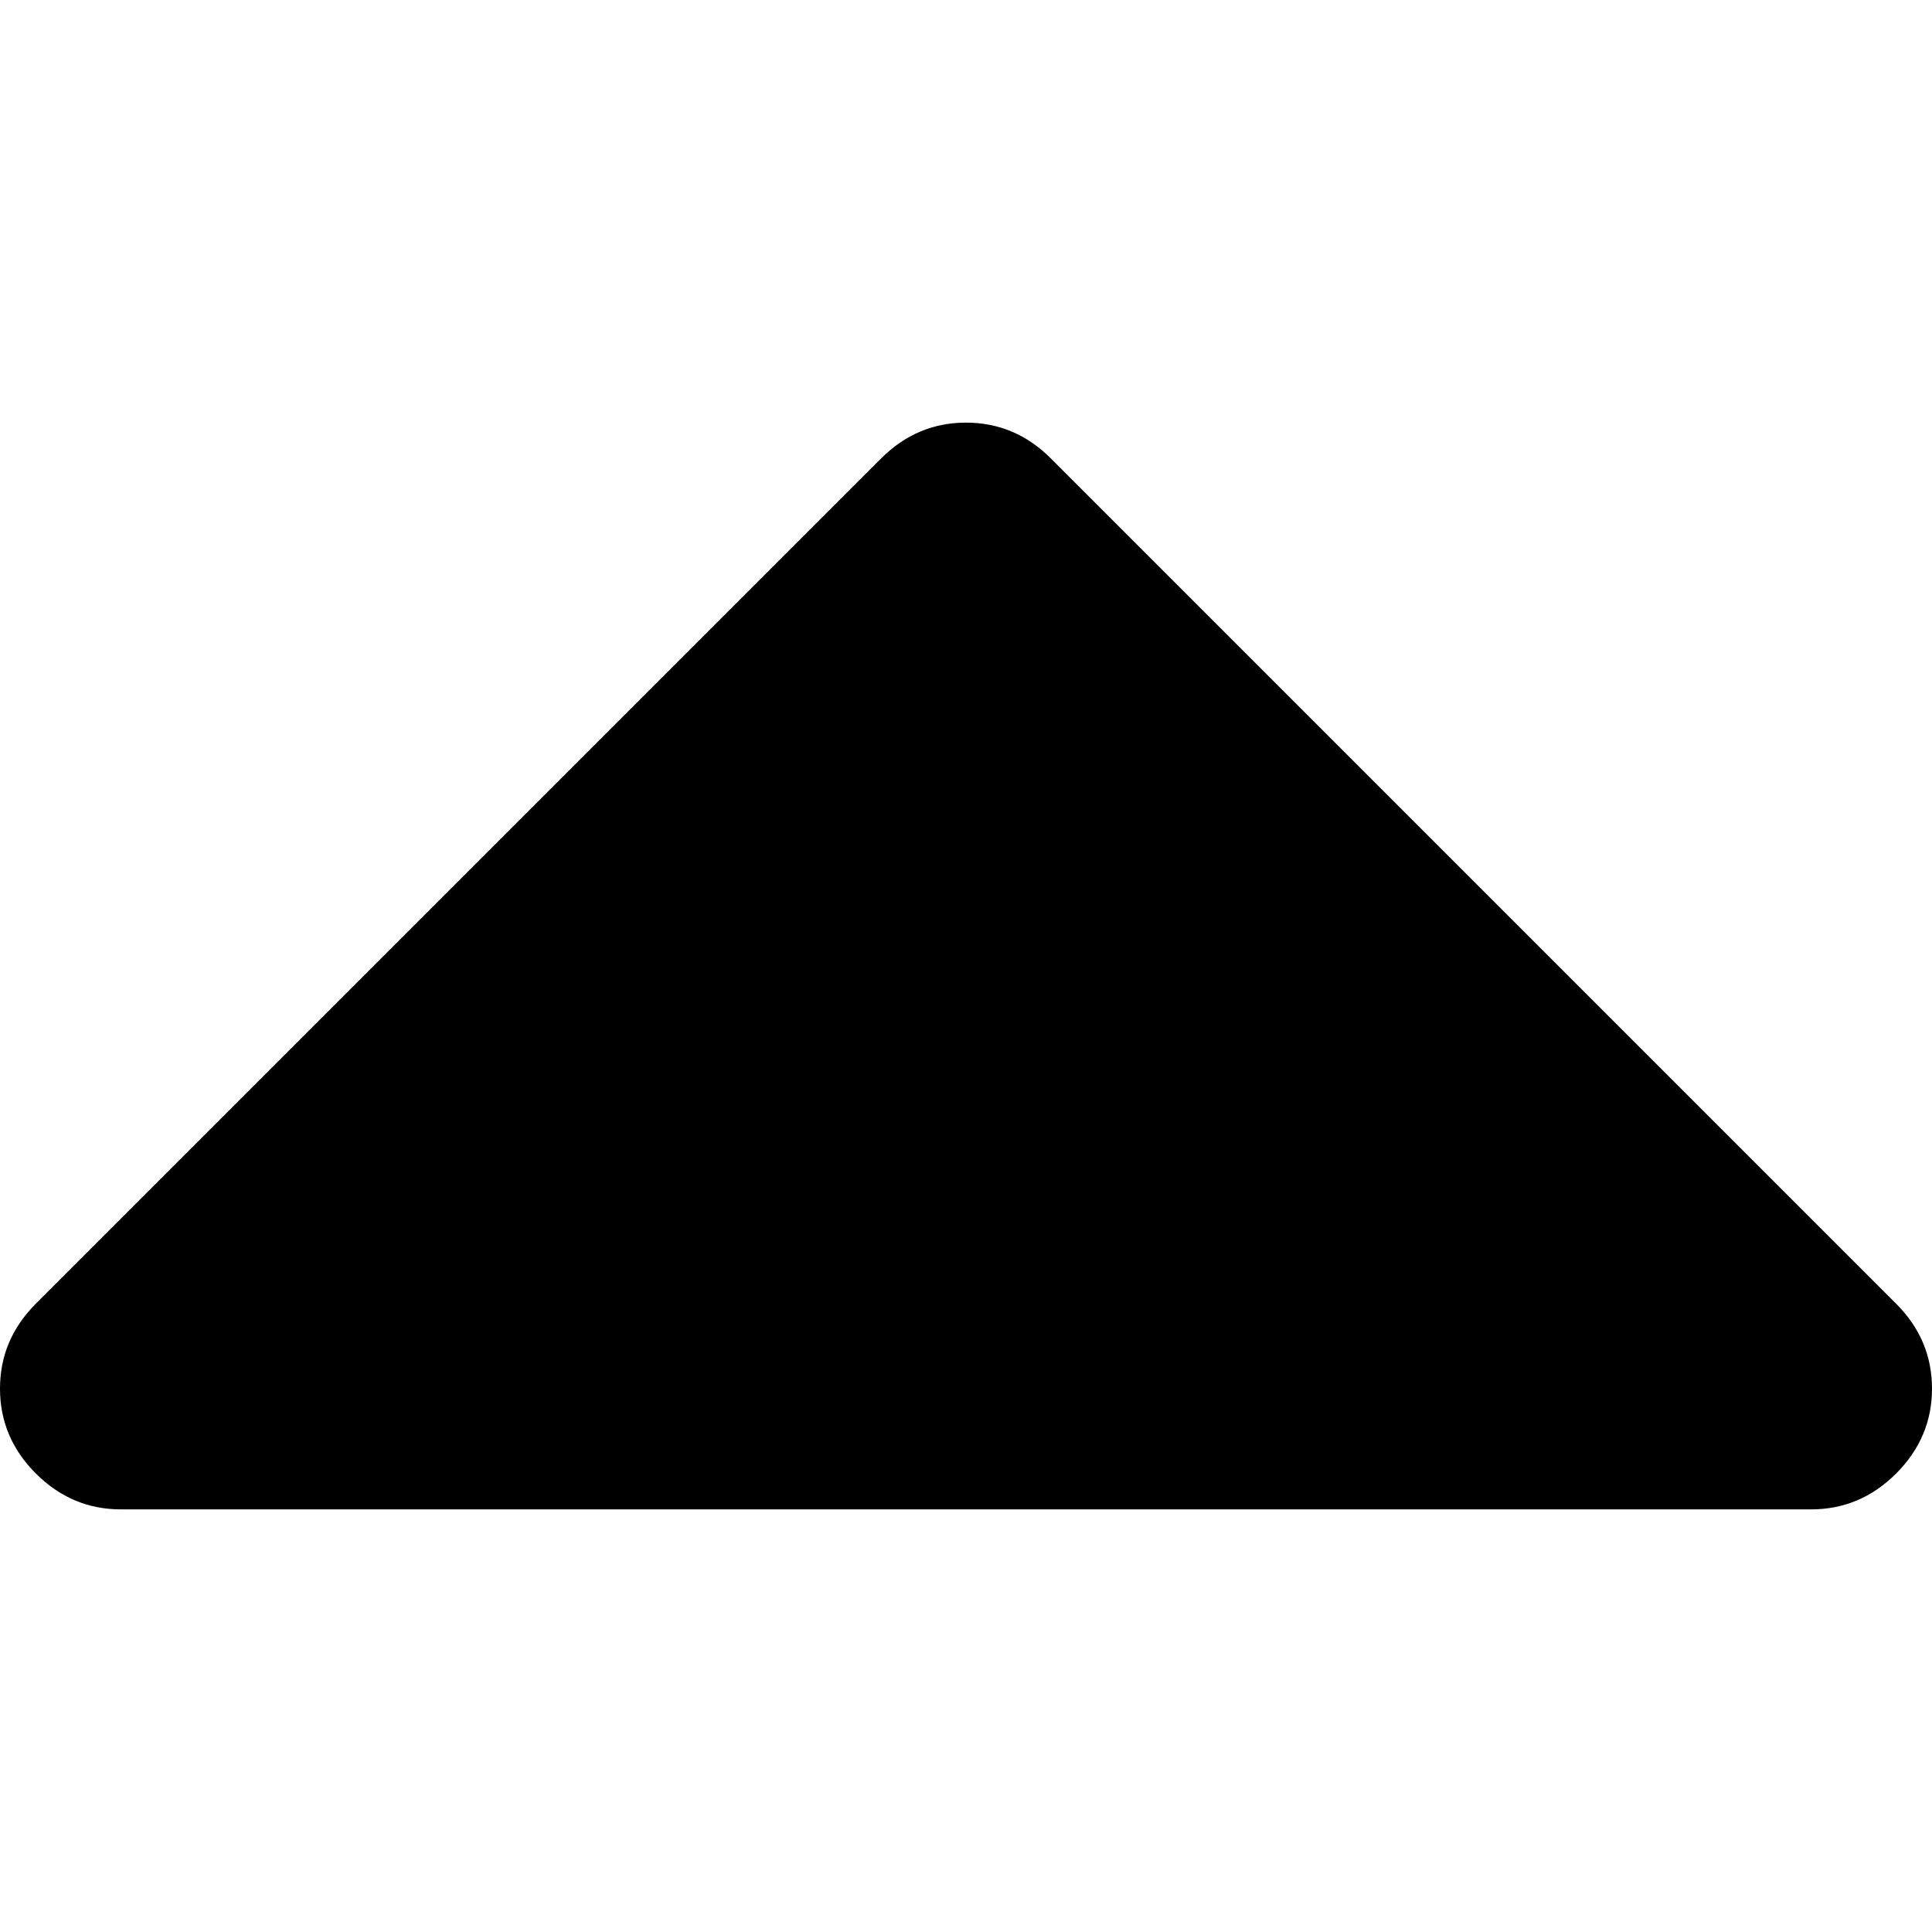
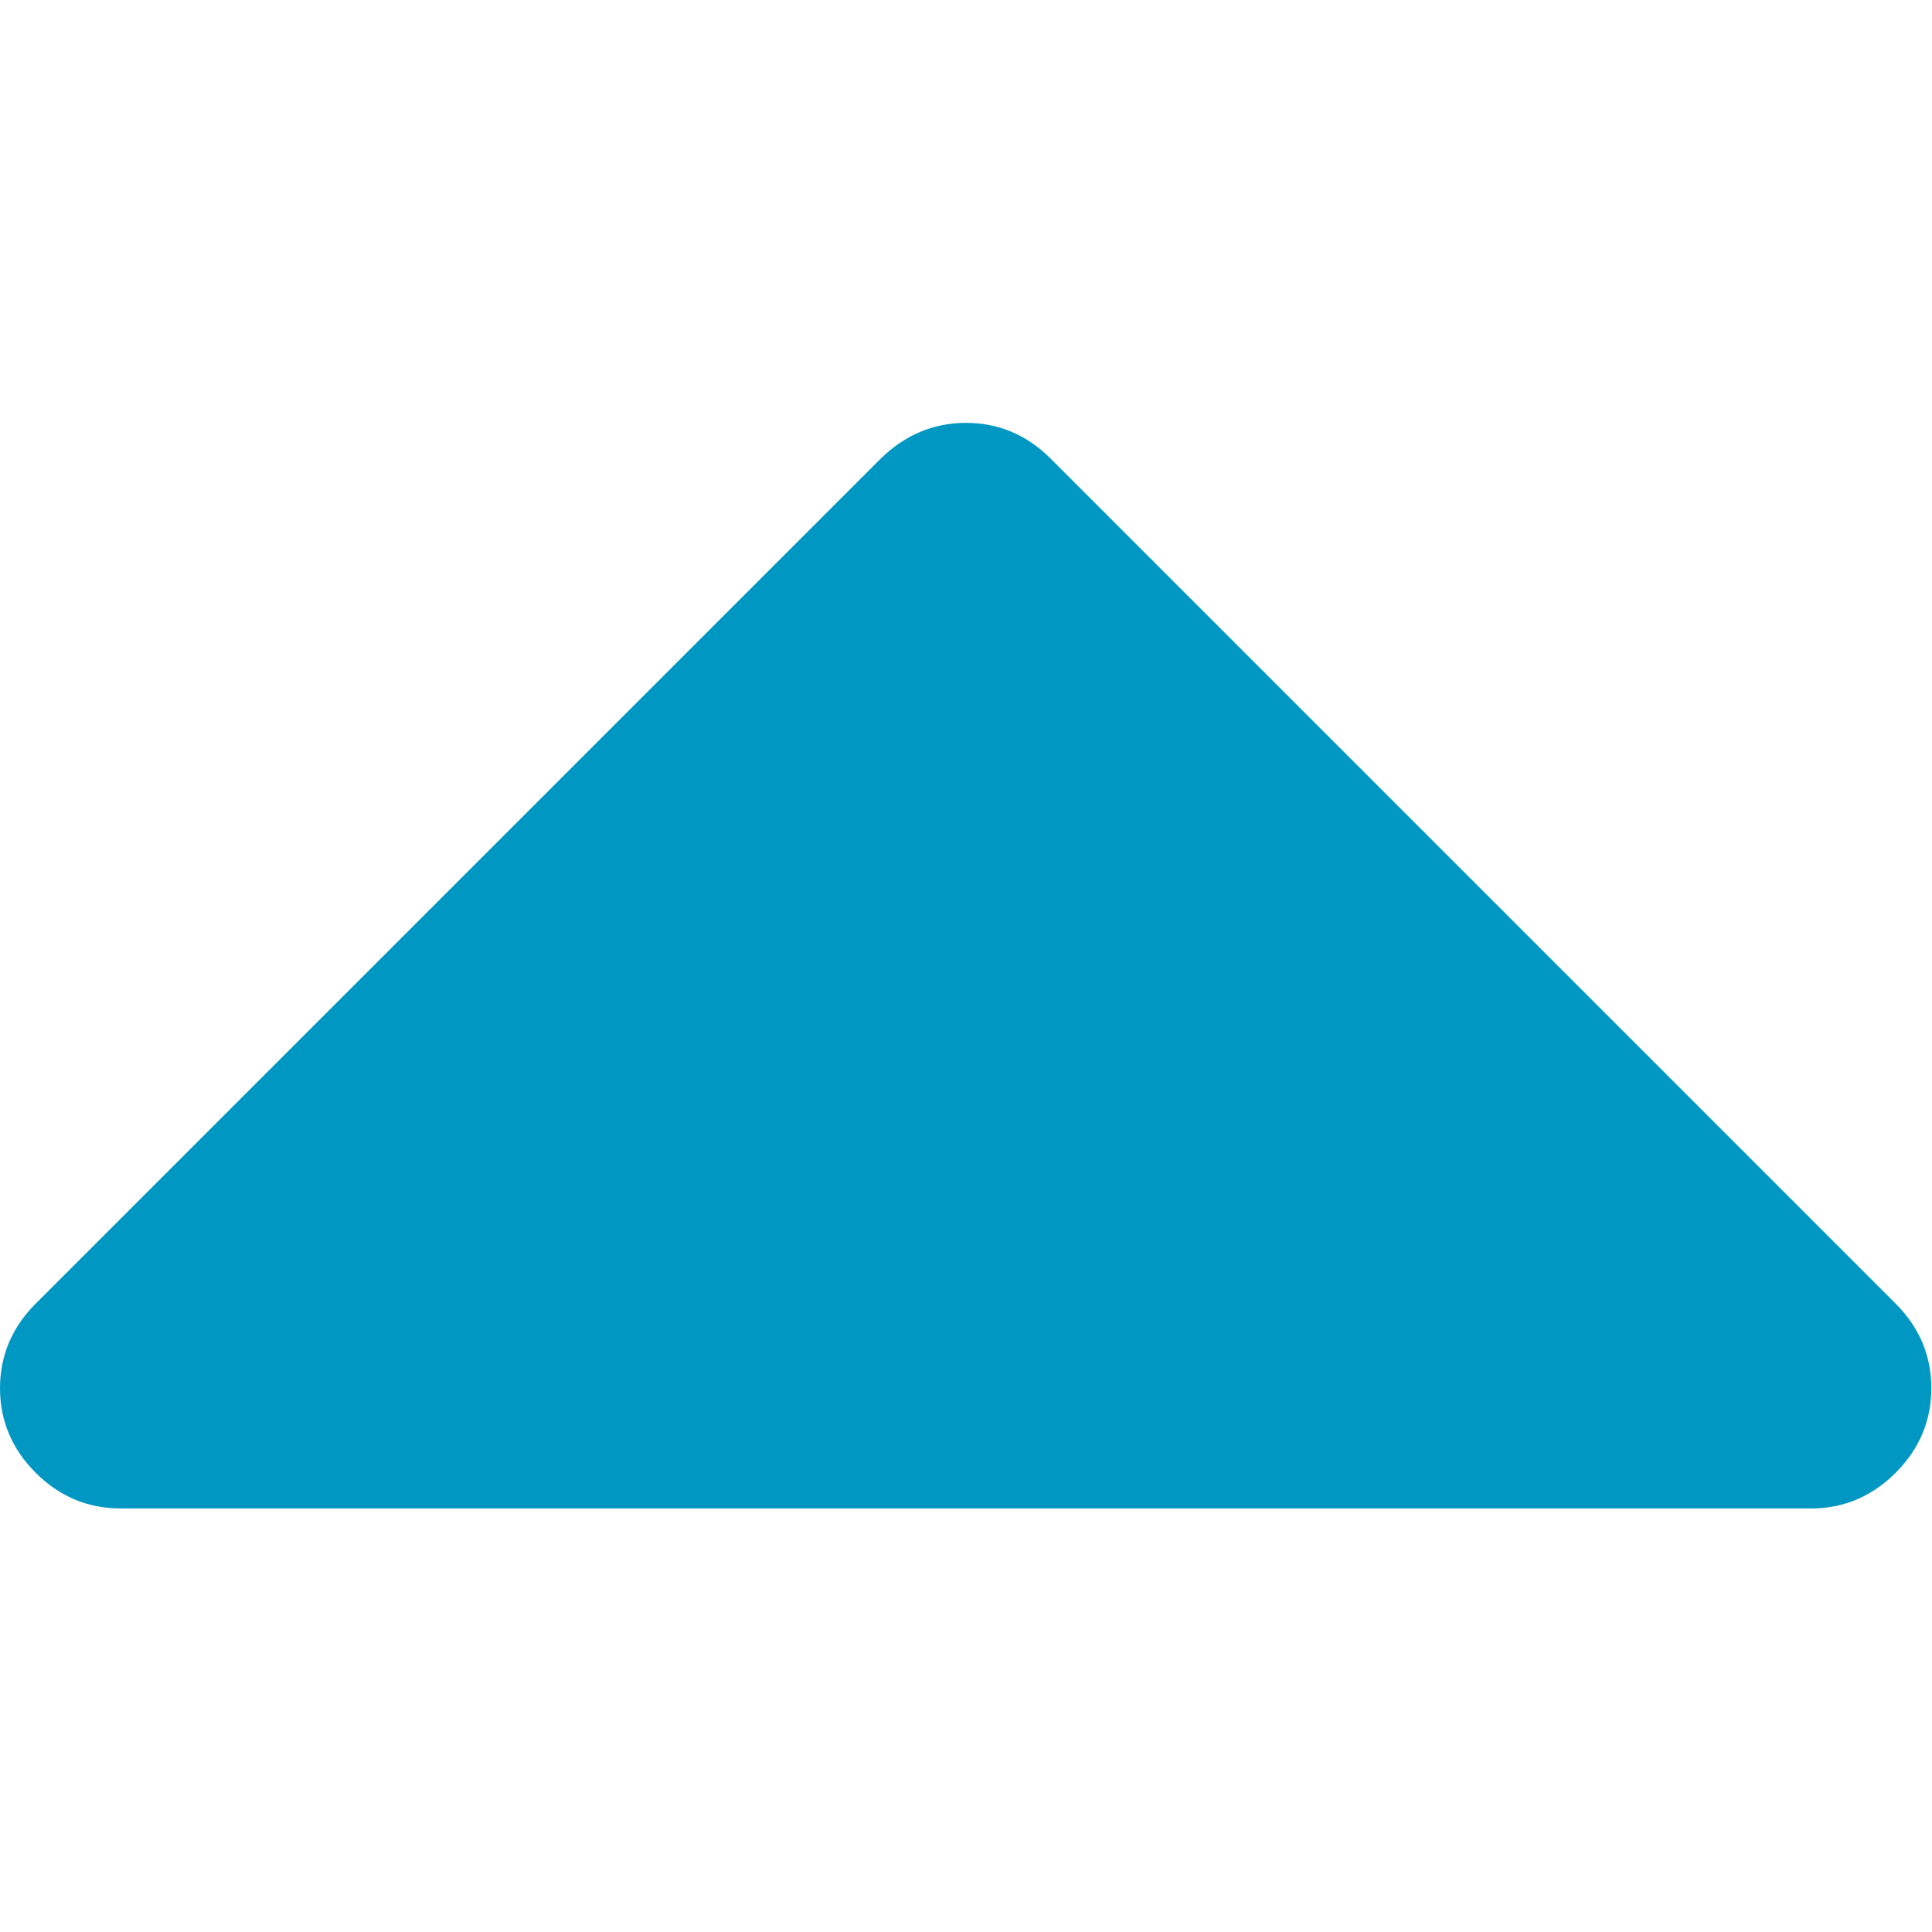
- <svg xmlns="http://www.w3.org/2000/svg" version="1.1" id="Capa_1" x="0px" y="0px" width="292.362px" height="292.362px" viewBox="0 0 292.362 292.362" style="enable-background:new 0 0 292.362 292.362;" xml:space="preserve">
+ <svg xmlns="http://www.w3.org/2000/svg" version="1.1" id="Capa_1" x="0px" y="0px" viewBox="0 0 292.4 292.4" style="enable-background:new 0 0 292.4 292.4;" xml:space="preserve">
+   <style type="text/css">
+ 	.st0{fill:#0098C3;}
+ </style>
  <g>
-     <path d="M286.935,197.286L159.028,69.379c-3.613-3.617-7.895-5.424-12.847-5.424s-9.233,1.807-12.85,5.424L5.424,197.286   C1.807,200.9,0,205.184,0,210.132s1.807,9.233,5.424,12.847c3.621,3.617,7.902,5.428,12.85,5.428h255.813   c4.949,0,9.233-1.811,12.848-5.428c3.613-3.613,5.427-7.898,5.427-12.847S290.548,200.9,286.935,197.286z" />
+     <path class="st0" d="M286.9,197.3L159,69.4c-3.6-3.6-7.9-5.4-12.8-5.4s-9.2,1.8-12.9,5.4L5.4,197.3c-3.6,3.6-5.4,7.9-5.4,12.8   s1.8,9.2,5.4,12.8c3.6,3.6,7.9,5.4,12.9,5.4h255.8c4.9,0,9.2-1.8,12.8-5.4c3.6-3.6,5.4-7.9,5.4-12.8S290.5,200.9,286.9,197.3z" />
  </g>
-   <g>
- </g>
-   <g>
- </g>
-   <g>
- </g>
-   <g>
- </g>
-   <g>
- </g>
-   <g>
- </g>
-   <g>
- </g>
-   <g>
- </g>
-   <g>
- </g>
-   <g>
- </g>
-   <g>
- </g>
-   <g>
- </g>
-   <g>
- </g>
-   <g>
- </g>
-   <g>
- </g>
</svg>
